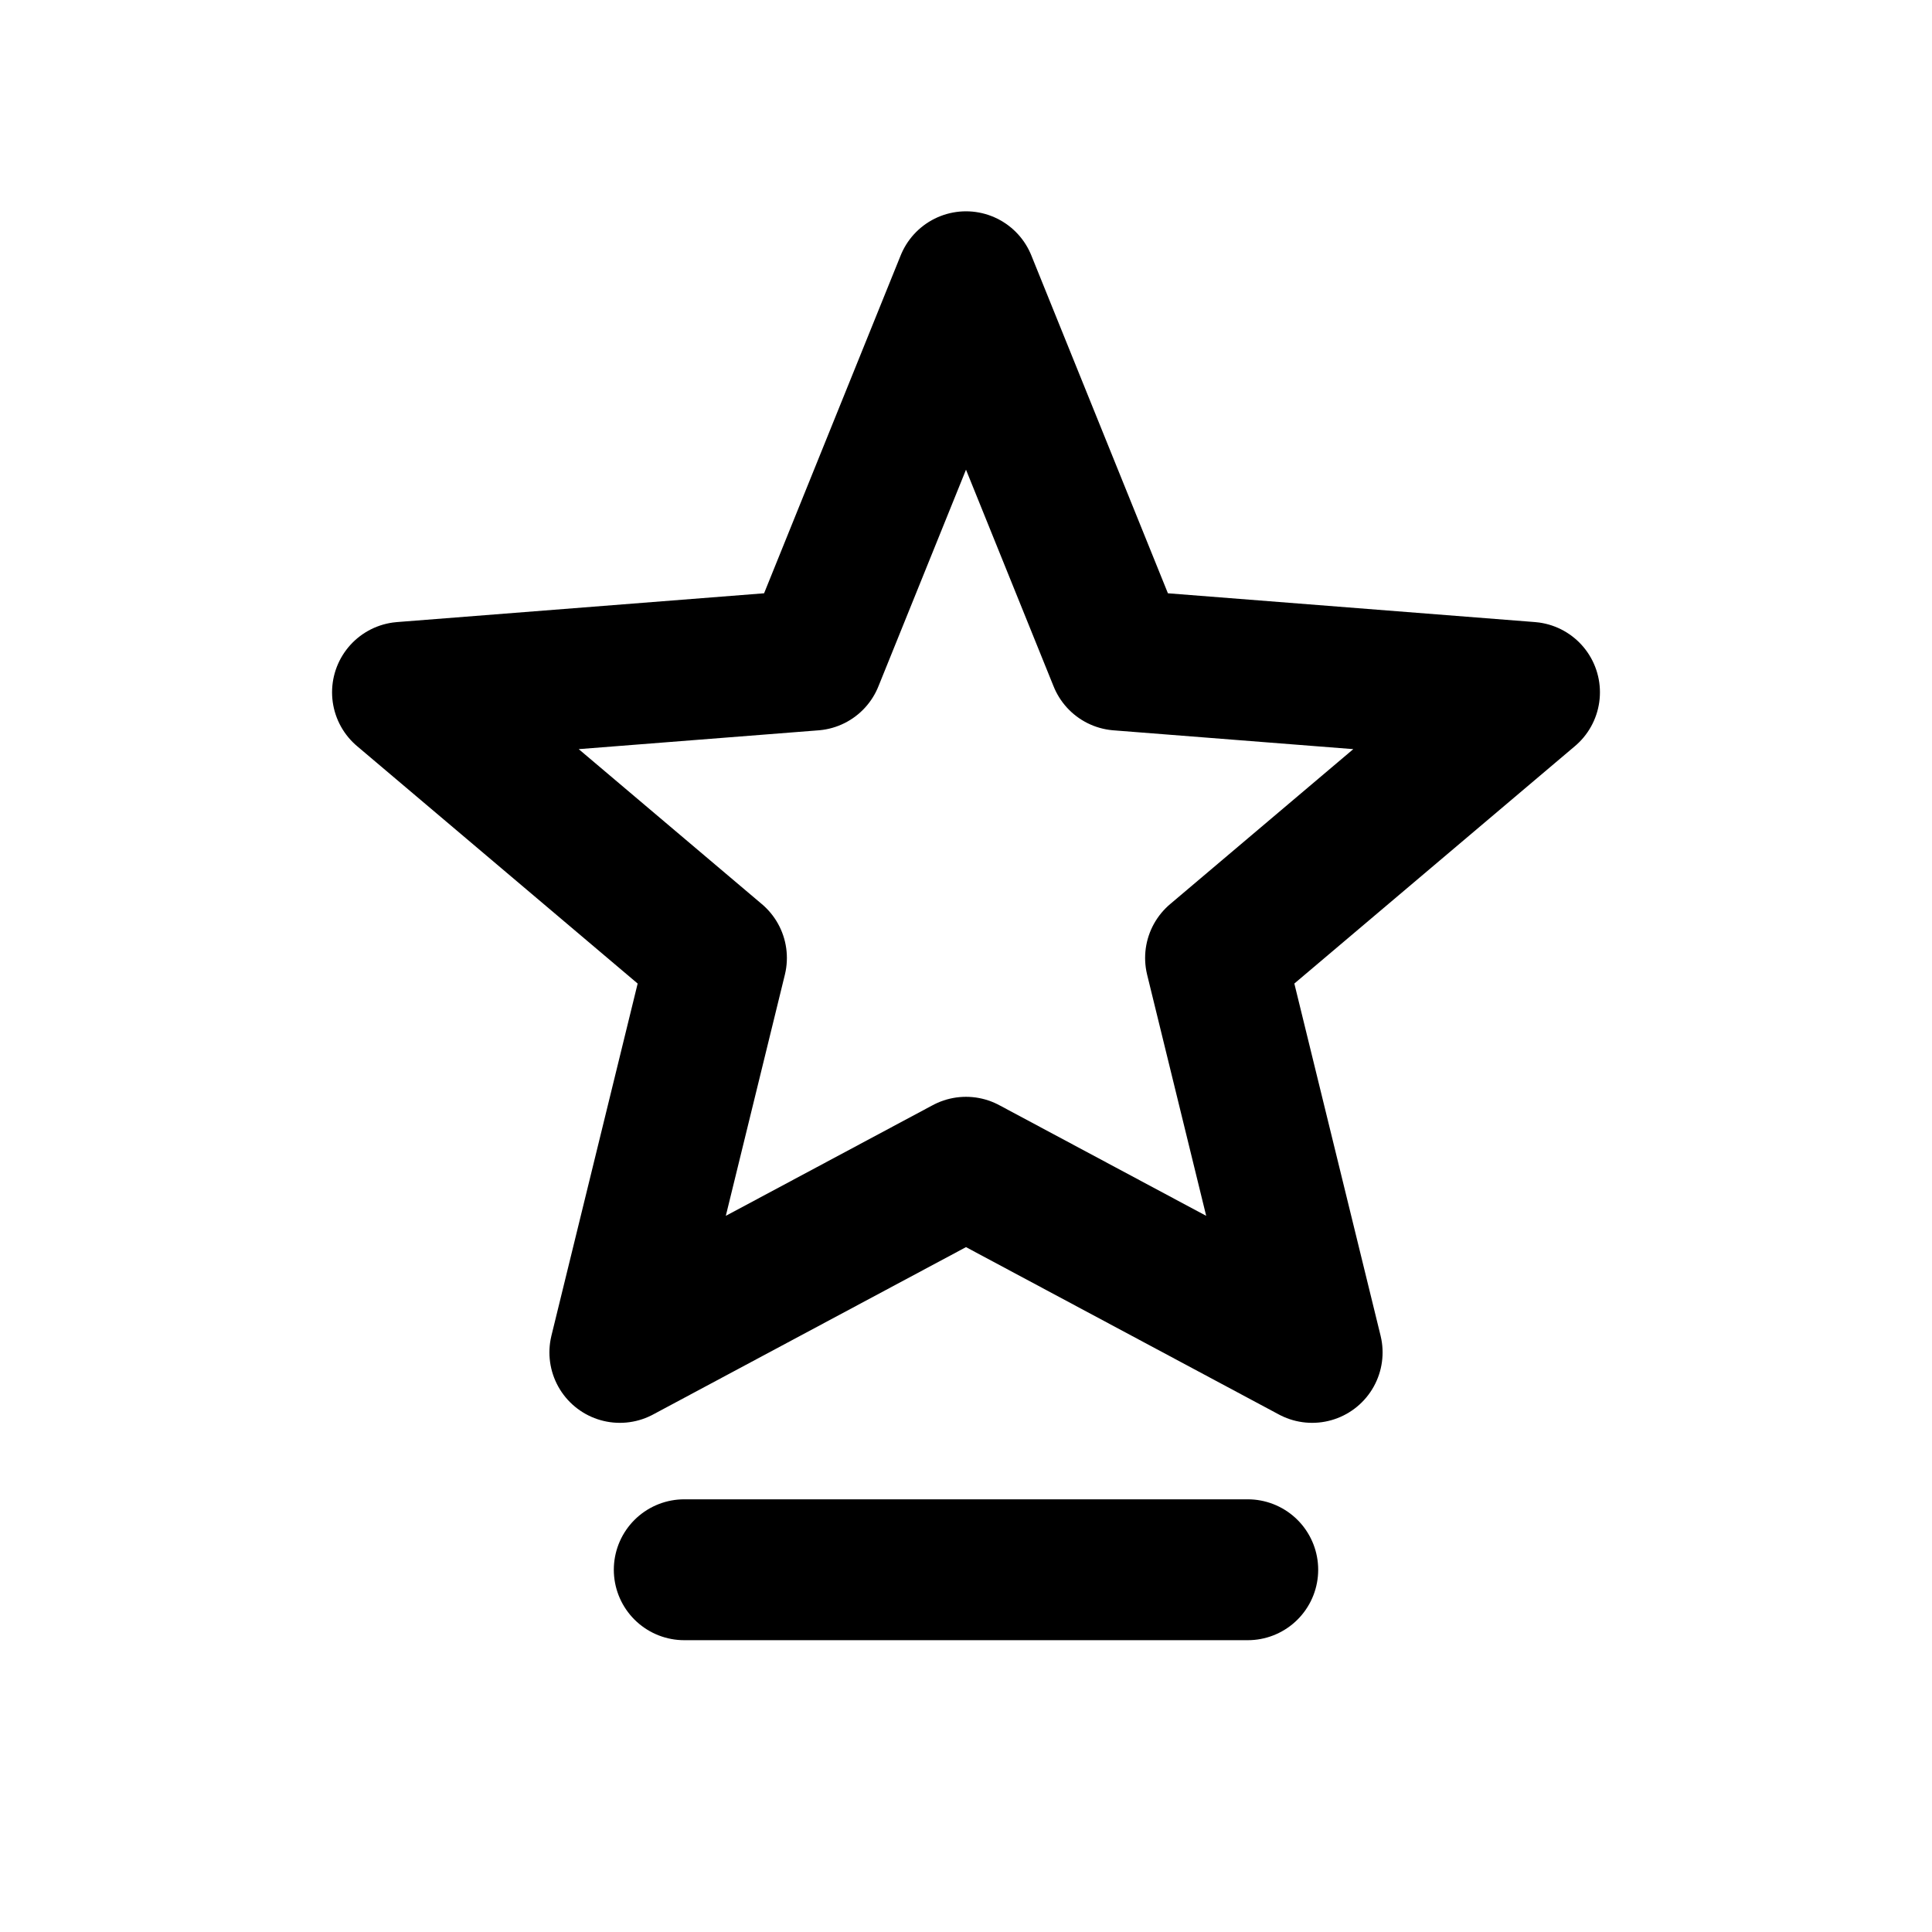
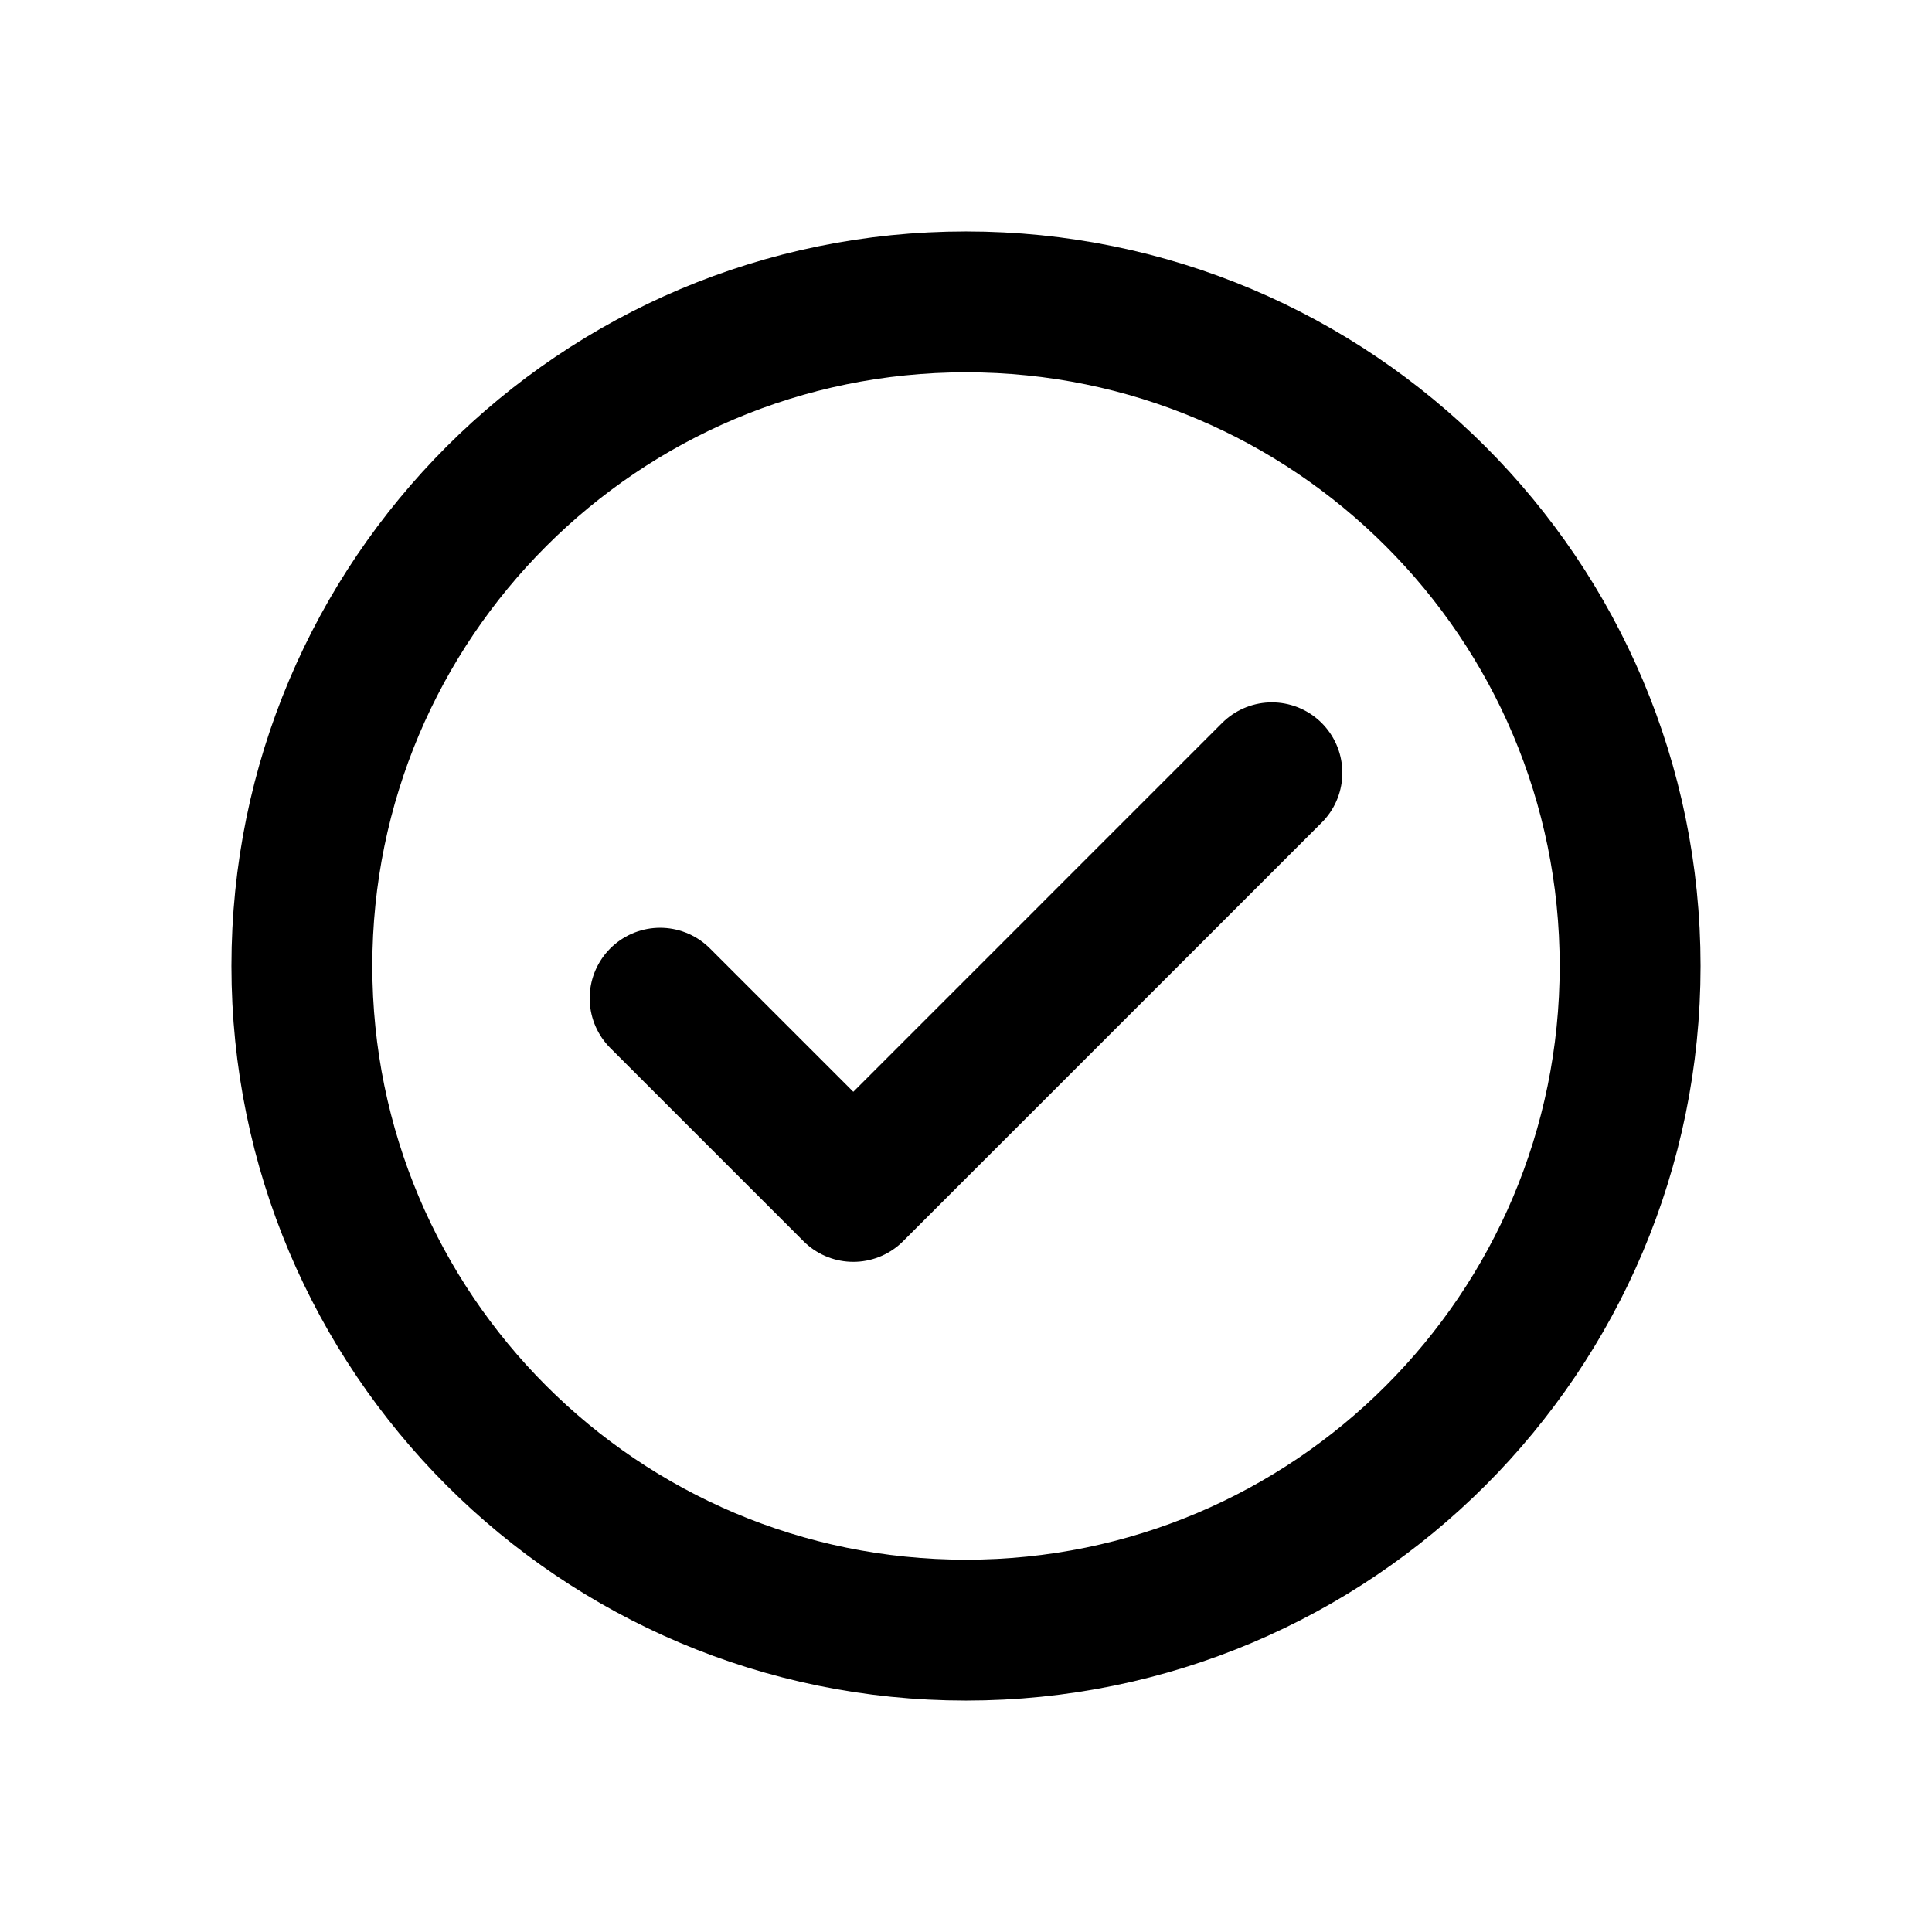
<svg xmlns="http://www.w3.org/2000/svg" viewBox="0 0 24 24" fill="none" aria-hidden="true">
-   <path d="M12 3.5 13.9 8.2l5.1.4-3.9 3.3 1.2 4.9L12 14.5 7.7 16.8l1.2-4.9-3.9-3.3 5.1-.4L12 3.5Z" stroke="currentColor" stroke-width="1.75" stroke-linejoin="round" />
-   <path d="M8.5 19.5h7" stroke="currentColor" stroke-width="1.75" stroke-linecap="round" />
+   <circle cx="12" cy="12" r="8.25" stroke="currentColor" stroke-width="1.75" />
+   <path d="M8.2 12.4l2.4 2.4 5.2-5.2" stroke="currentColor" stroke-width="1.75" stroke-linecap="round" stroke-linejoin="round" />
</svg>
